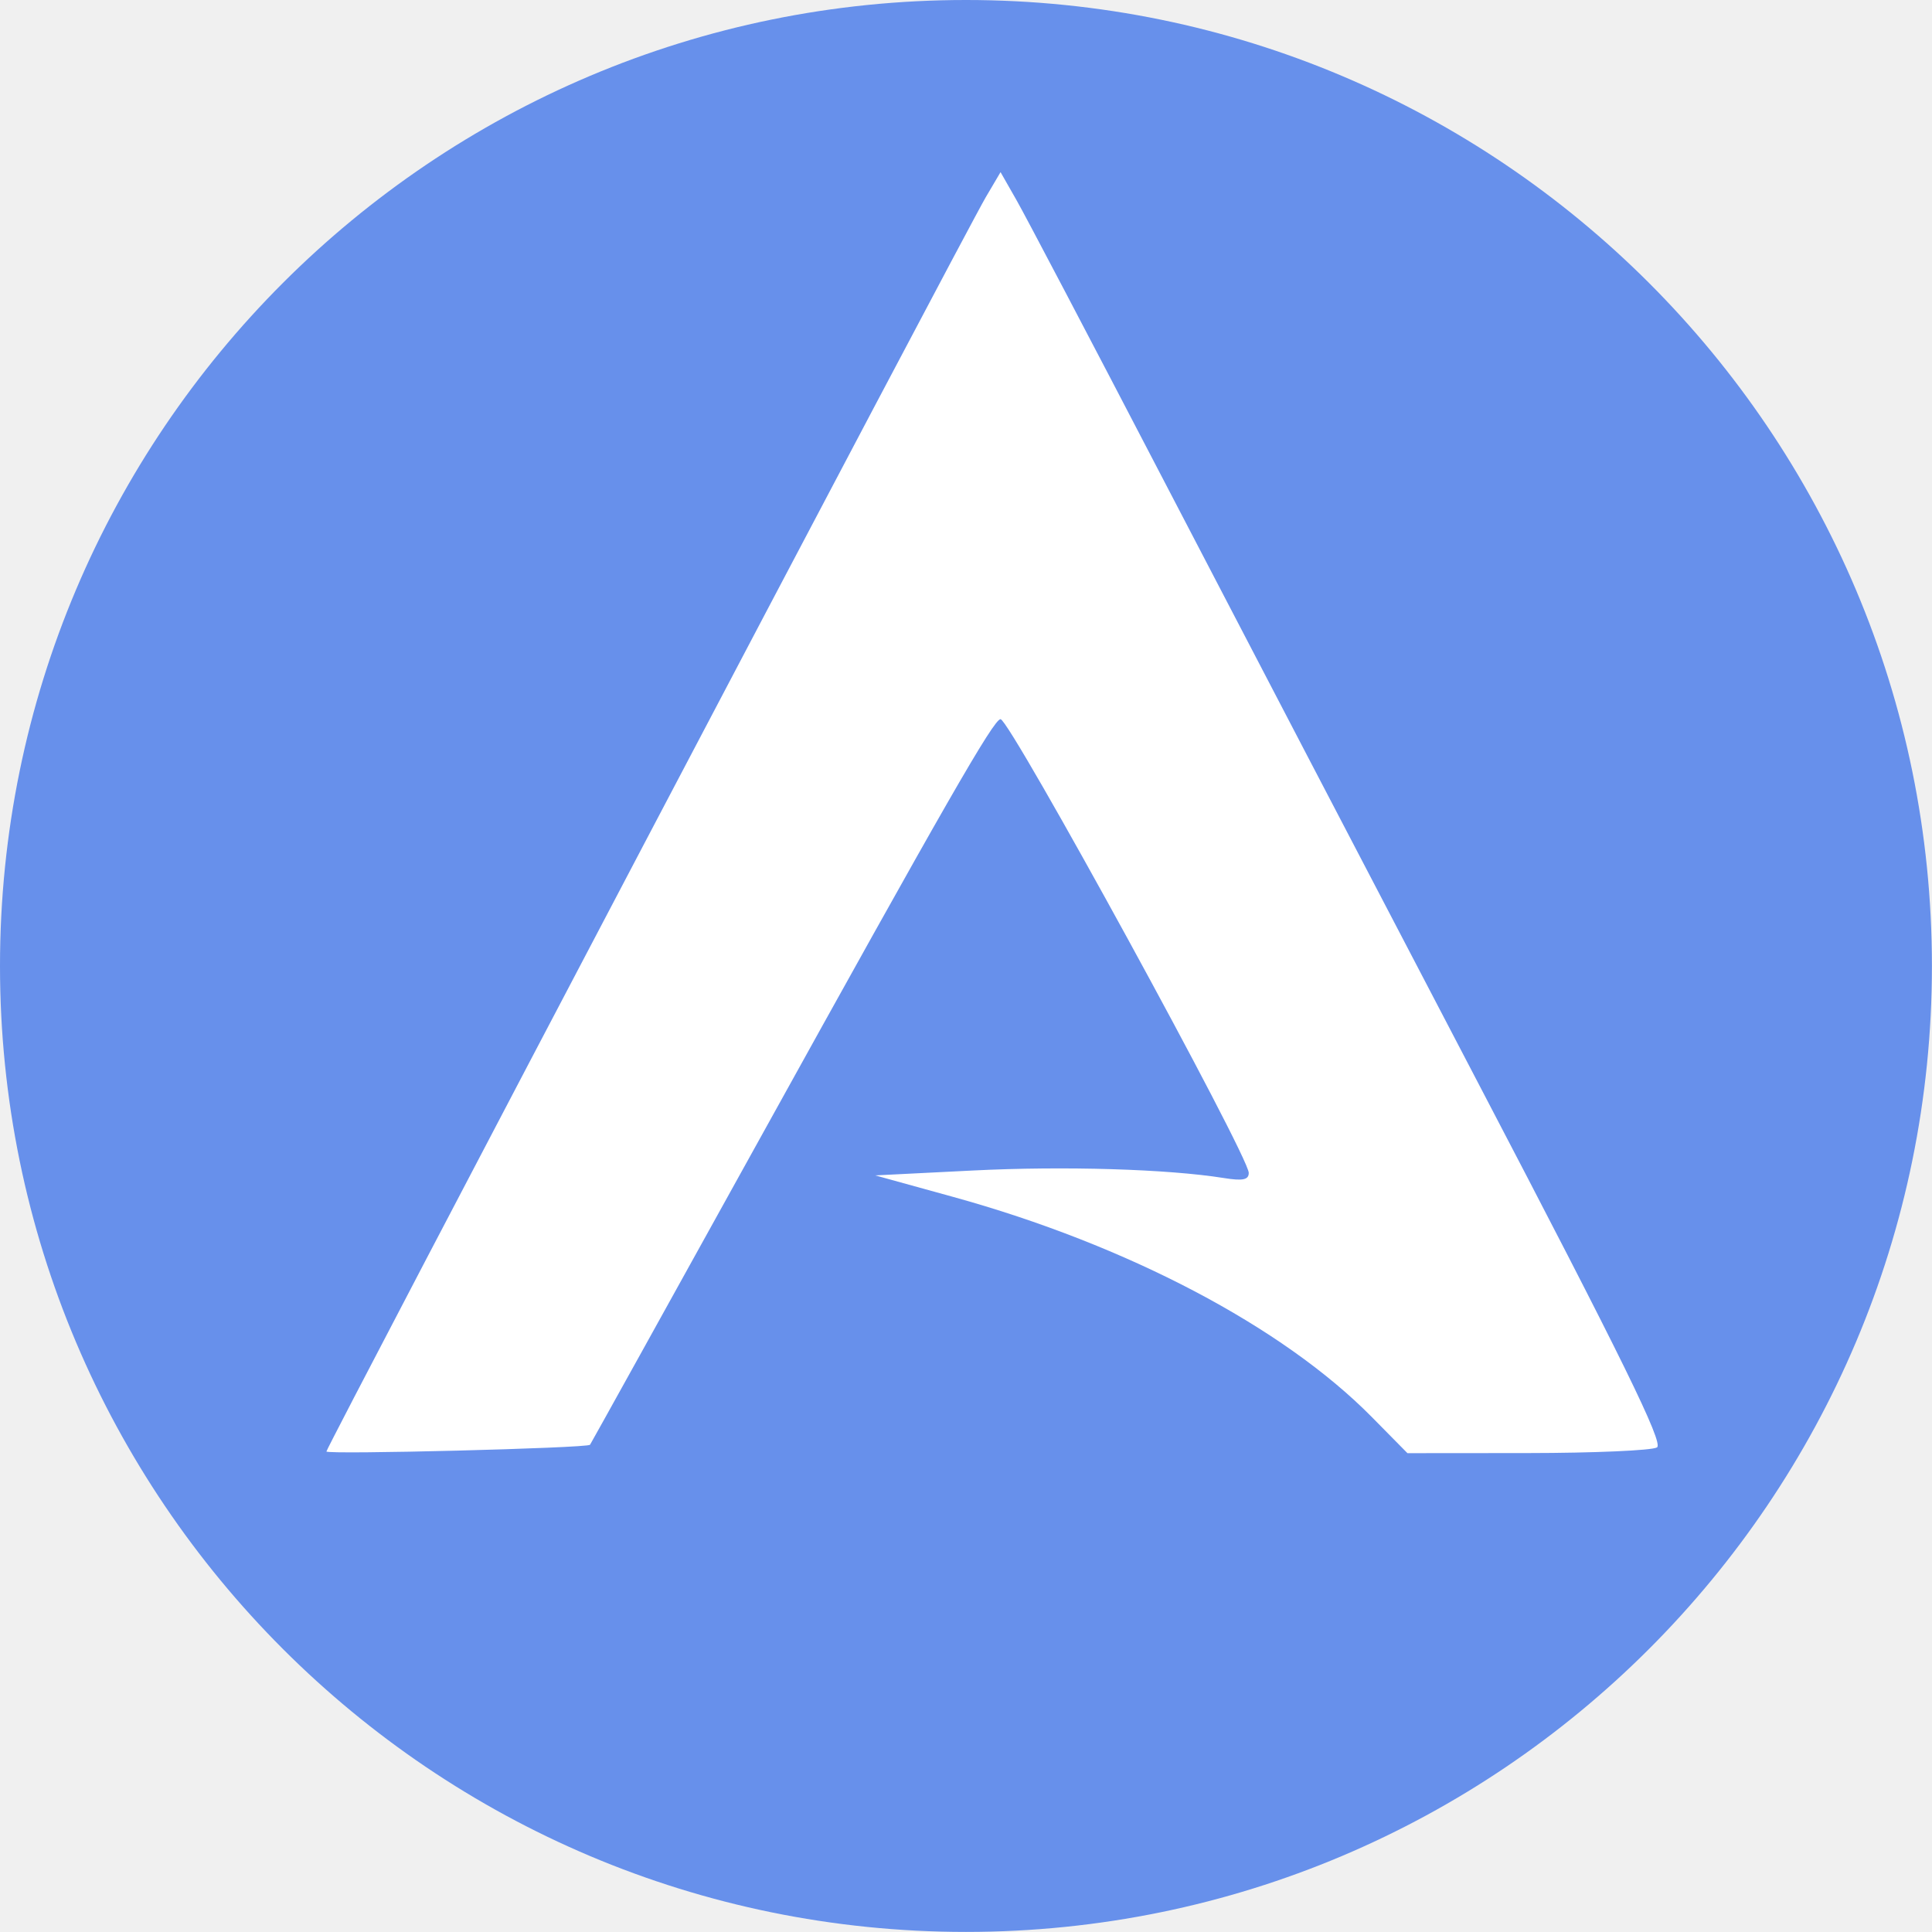
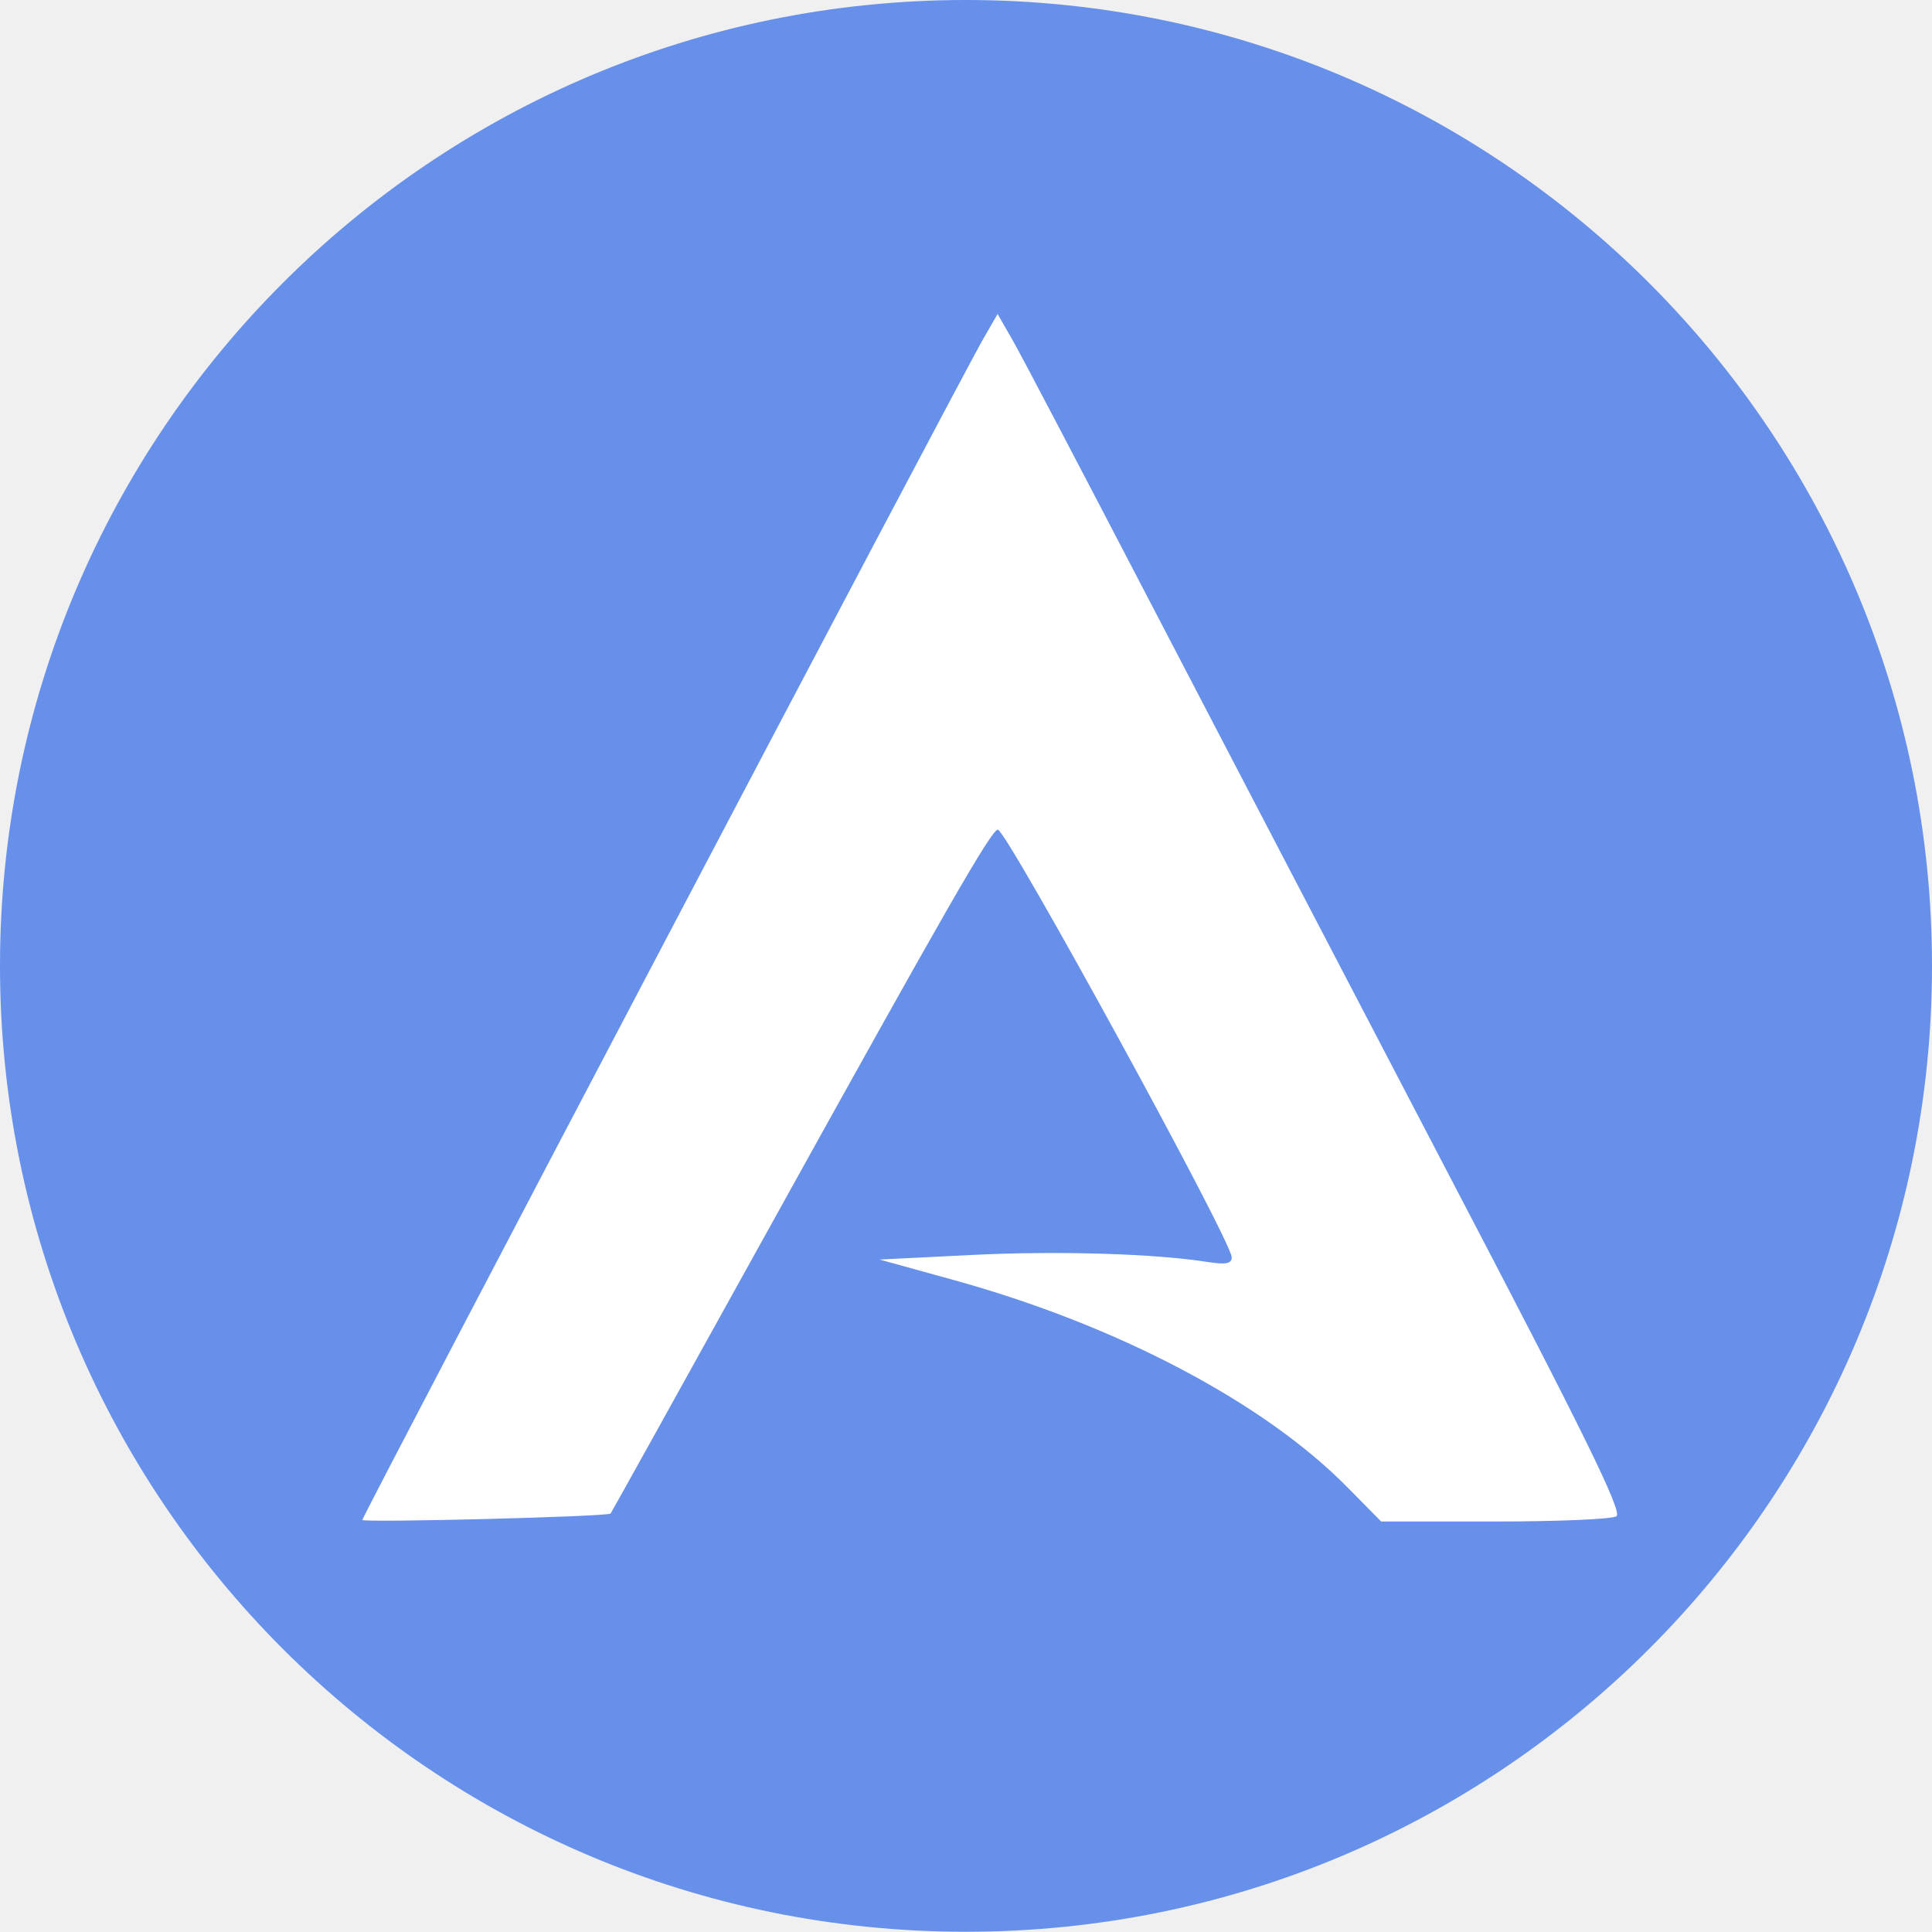
<svg xmlns="http://www.w3.org/2000/svg" width="32" height="32" version="1.1" viewBox="0 0 8.467 8.467" id="svg371">
  <defs id="defs37">
    <style id="current-color-scheme" type="text/css">.ColorScheme-Text { color:#565656; } .ColorScheme-Highlight { color:#5294e2; }</style>
    <style type="text/css" id="style13">.ColorScheme-Text { color:#565656; } .ColorScheme-Highlight { color:#5294e2; }</style>
    <style type="text/css" id="style15">.ColorScheme-Text { color:#565656; } .ColorScheme-Highlight { color:#5294e2; }</style>
    <style type="text/css" id="style17">.ColorScheme-Text { color:#565656; } .ColorScheme-Highlight { color:#5294e2; }</style>
    <style type="text/css" id="style19">.ColorScheme-Text { color:#565656; } .ColorScheme-Highlight { color:#5294e2; }</style>
    <style type="text/css" id="style21">.ColorScheme-Text { color:#565656; } .ColorScheme-Highlight { color:#5294e2; }</style>
    <style type="text/css" id="style23">.ColorScheme-Text { color:#565656; } .ColorScheme-Highlight { color:#5294e2; }</style>
    <style type="text/css" id="style25">.ColorScheme-Text { color:#565656; } .ColorScheme-Highlight { color:#5294e2; }</style>
    <style type="text/css" id="style27">.ColorScheme-Text { color:#565656; } .ColorScheme-Highlight { color:#5294e2; }</style>
    <style type="text/css" id="style29" />
    <style type="text/css" id="style31" />
    <style type="text/css" id="style33">.ColorScheme-Text { color:#565656; } .ColorScheme-Highlight { color:#5294e2; }</style>
    <style type="text/css" id="style35">.ColorScheme-Text { color:#565656; } .ColorScheme-Highlight { color:#5294e2; }</style>
  </defs>
-   <g transform="matrix(0.01933912,0,0,0.01933912,-0.6604309,-0.6604309)" id="arcolinux">
-     <path id="path10" style="fill:#6790eb;fill-rule:evenodd" d="m 471.95,253.05 c 0,120.9 -98.01,218.9 -218.9,218.9 -120.9,0 -218.9,-98.01 -218.9,-218.9 0,-120.9 98.01,-218.9 218.9,-218.9 120.9,0 218.9,98.01 218.9,218.9" />
-     <path id="path12" style="fill:#ffffff;stroke-width:1.472" d="m 108.12,363.08 c 0,-0.997 144.58,-276.01 149.42,-284.24 l 3.348,-5.681 3.657,6.417 c 2.011,3.529 16.751,31.587 32.756,62.351 16.004,30.764 48.277,92.617 71.716,137.45 32.891,62.912 42.164,81.803 40.631,82.775 -1.093,0.693 -14.264,1.269 -29.269,1.282 l -27.282,0.022 -8.046,-8.158 c -20.185,-20.467 -55.464,-39.023 -94.891,-49.91 l -17.663,-4.877 22.079,-1.107 c 20.742,-1.04 44.14,-0.339 56.933,1.707 4.276,0.684 5.625,0.404 5.625,-1.168 0,-3.882 -54.124,-102.82 -56.248,-102.82 -1.548,0 -12.474,19.046 -54.89,95.677 -20.836,37.645 -37.999,68.586 -38.14,68.756 -0.628,0.762 -59.74,2.264 -59.74,1.518 z" />
+   <g id="g850">
+     <path id="path10" style="fill:#6790eb;fill-rule:evenodd;stroke-width:0.019" d="m 8.467,4.233 c 0,2.338 -1.895,4.233 -4.233,4.233 C 1.895,8.467 0,6.571 0,4.233 0,1.895 1.895,0 4.233,0 6.571,0 8.467,1.895 8.467,4.233" />
+     <path id="path12" style="fill:#ffffff;stroke-width:0.027" d="m 1.588,6.661 c 0,-0.018 2.635,-5.031 2.724,-5.181 L 4.372,1.376 4.439,1.493 c 0.037,0.064 0.305,0.576 0.597,1.137 0.292,0.561 0.88,1.688 1.307,2.506 0.6,1.147 0.769,1.491 0.741,1.509 -0.02,0.013 -0.26,0.023 -0.534,0.023 L 6.053,6.668 5.906,6.519 C 5.539,6.146 4.895,5.807 4.177,5.609 L 3.855,5.52 4.257,5.5 c 0.378,-0.019 0.805,-0.006 1.038,0.031 0.078,0.012 0.103,0.007 0.103,-0.021 0,-0.071 -0.987,-1.874 -1.025,-1.874 -0.028,0 -0.227,0.347 -1.001,1.744 C 2.992,6.066 2.679,6.63 2.676,6.633 2.665,6.647 1.587,6.674 1.587,6.661 Z" />
  </g>
</svg>
